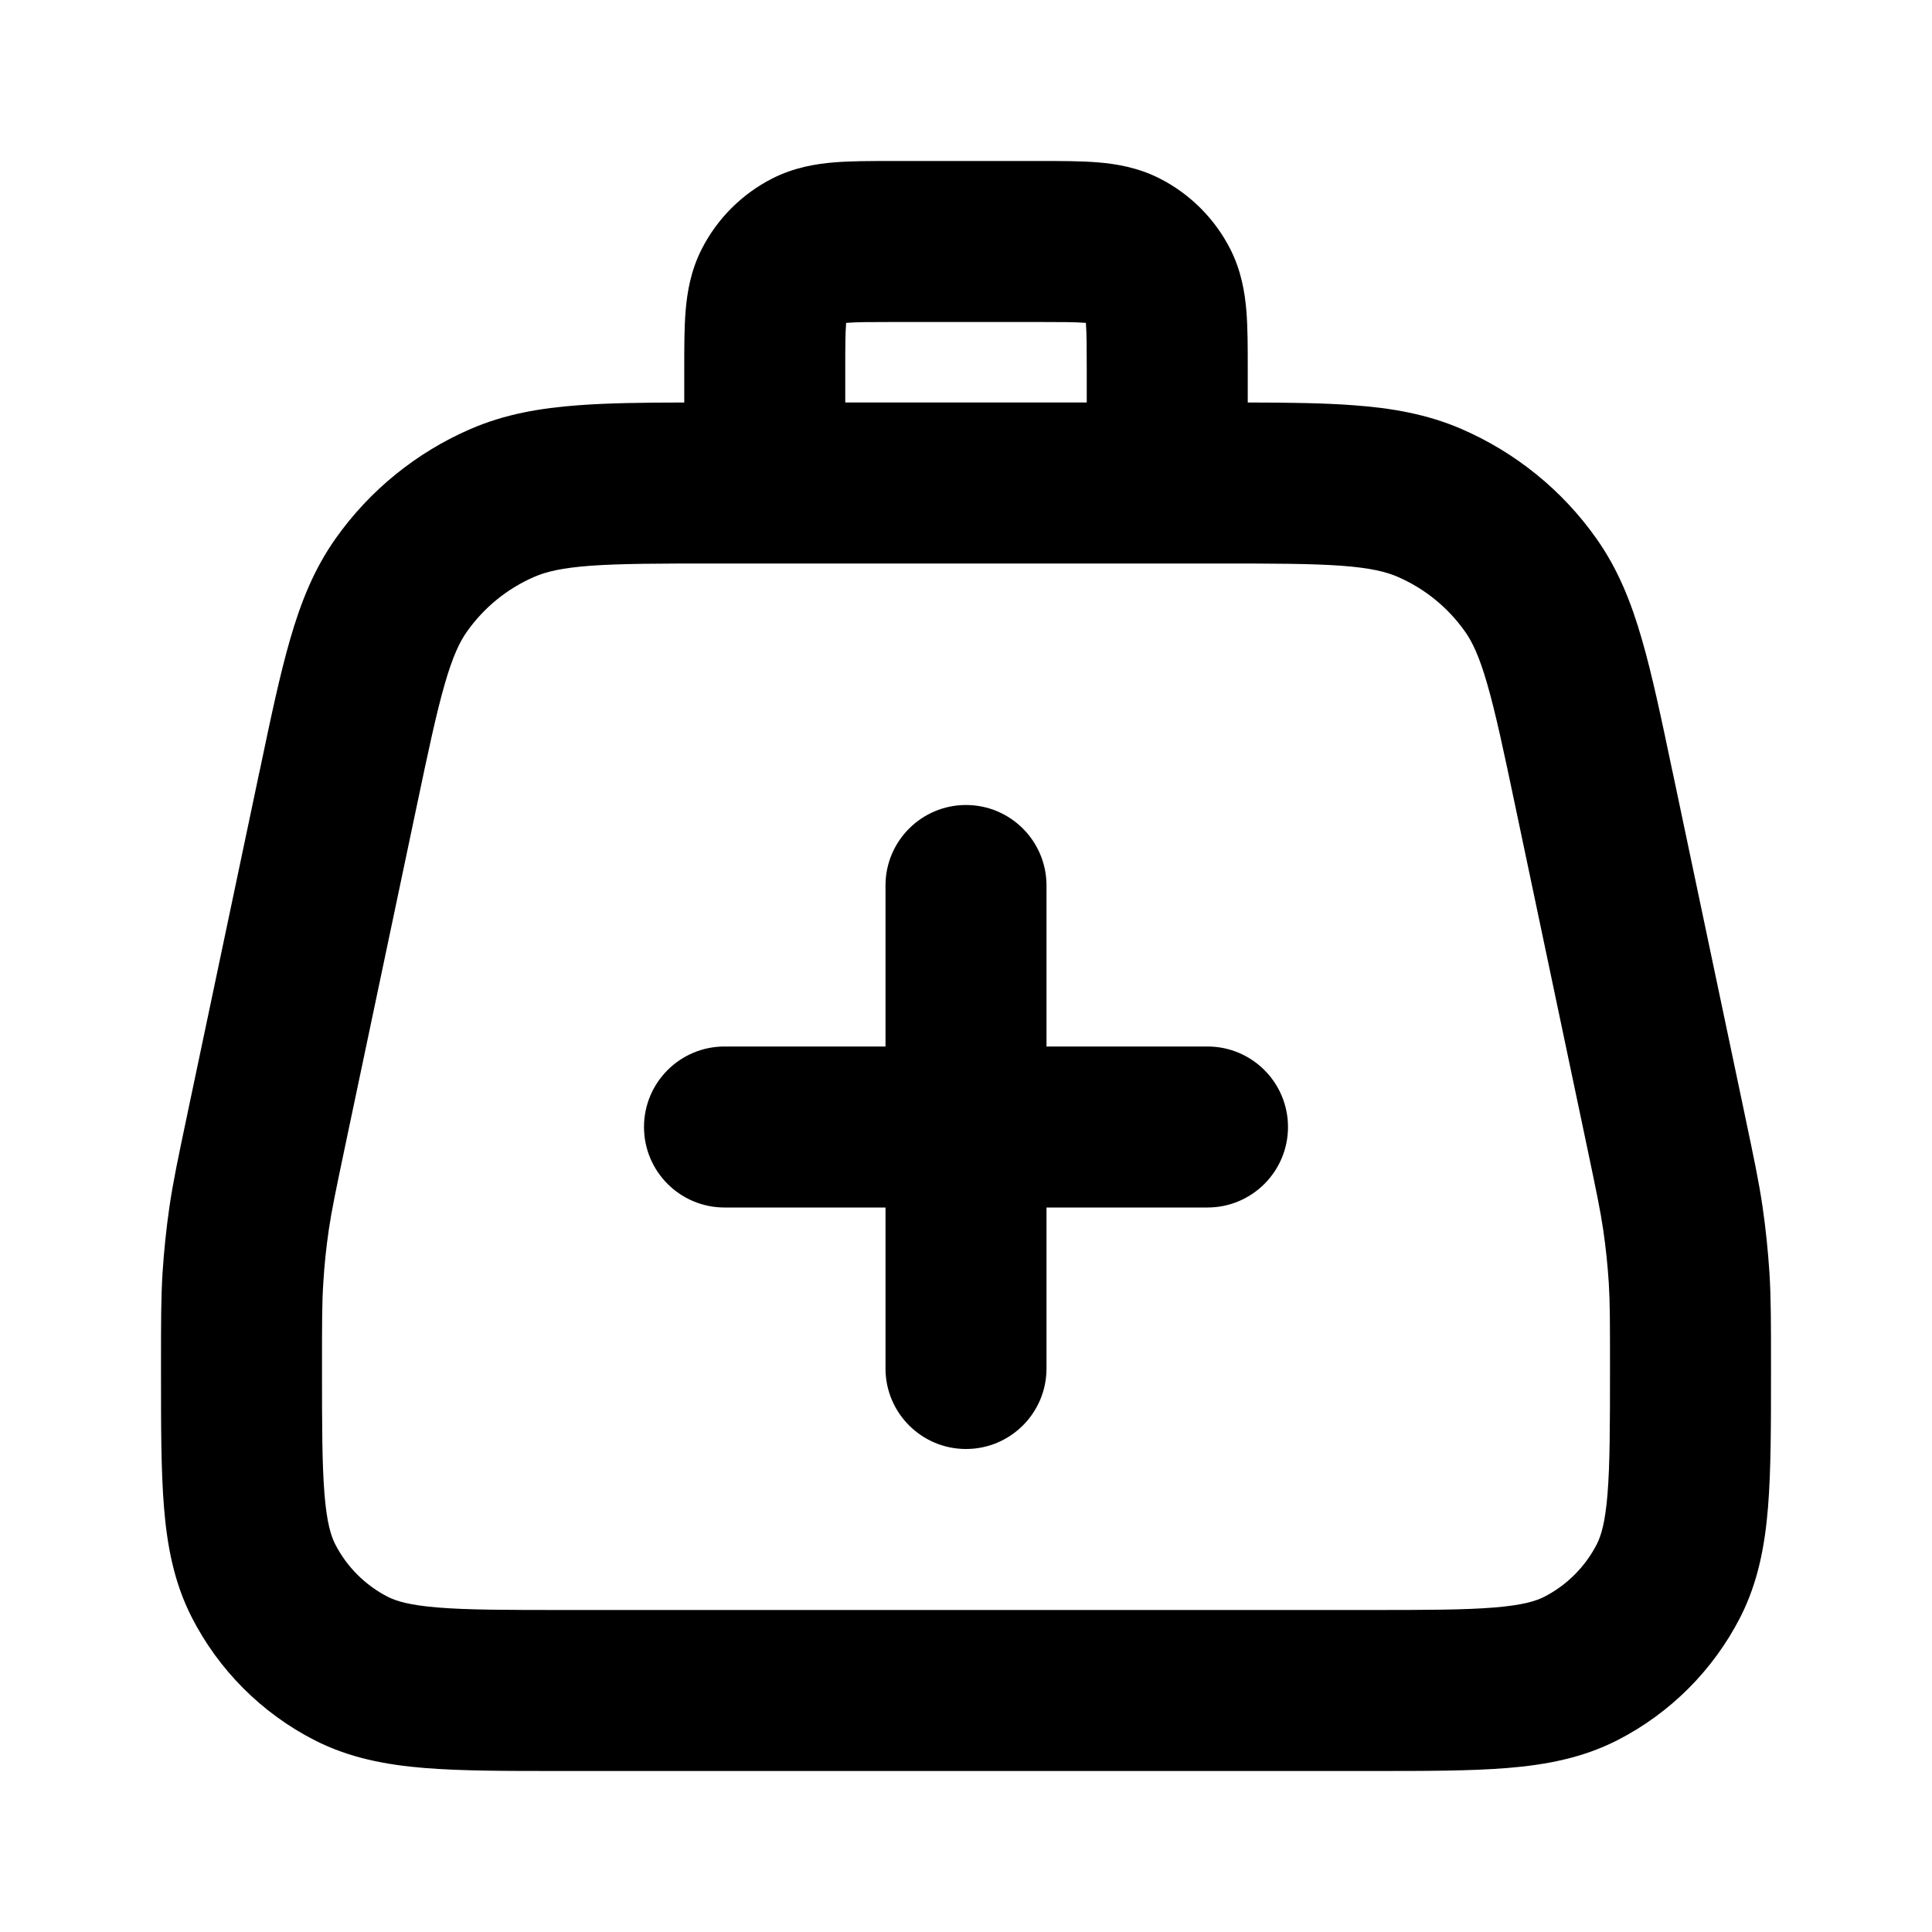
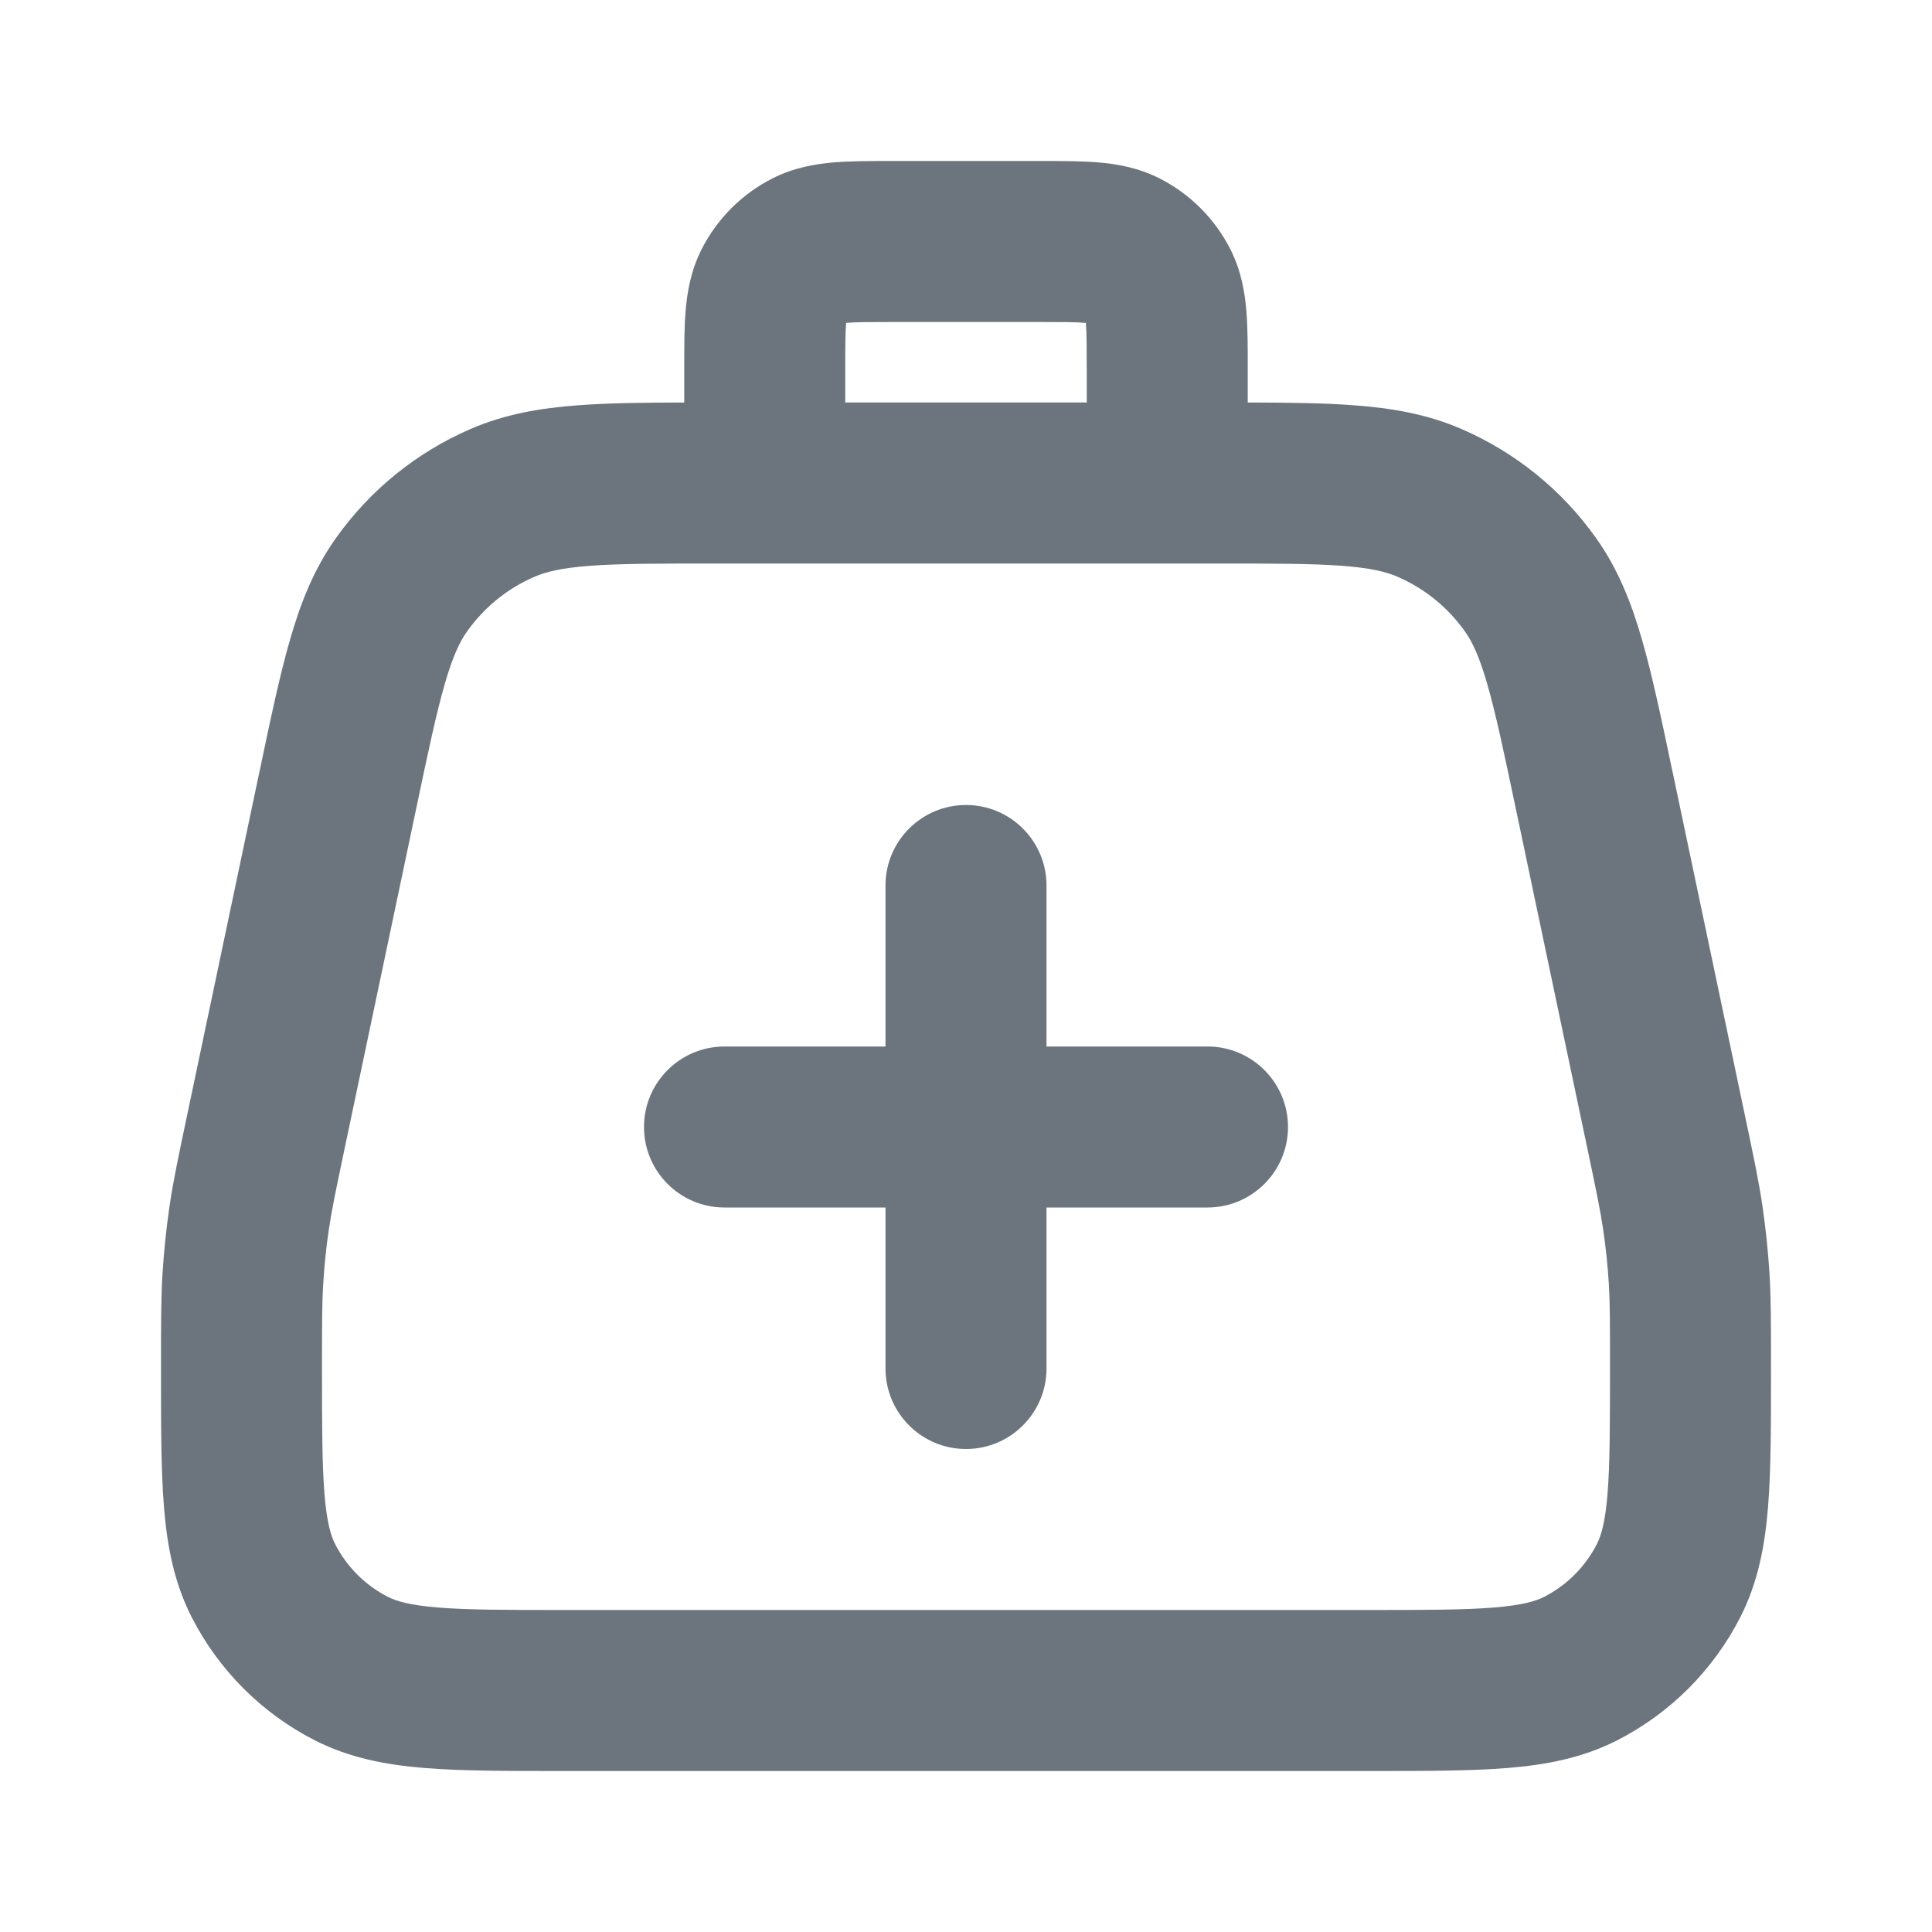
<svg xmlns="http://www.w3.org/2000/svg" width="24" height="24" viewBox="0 0 24 24" fill="none">
-   <path fill-rule="evenodd" clip-rule="evenodd" d="M12.9 2L12.932 2L12.932 2C13.184 2 13.43 2 13.638 2.017C13.867 2.036 14.136 2.08 14.408 2.218C14.784 2.41 15.09 2.716 15.282 3.092C15.42 3.363 15.464 3.633 15.483 3.862C15.5 4.07 15.5 4.316 15.5 4.568V4.568L15.5 4.6L15.5 5C16.007 5.001 16.442 5.006 16.812 5.034C17.289 5.069 17.728 5.144 18.157 5.33C18.828 5.621 19.407 6.09 19.829 6.687C20.099 7.068 20.264 7.483 20.396 7.942C20.523 8.38 20.637 8.92 20.773 9.57L20.773 9.57L20.781 9.605L21.67 13.827L21.677 13.861L21.677 13.861C21.786 14.378 21.85 14.681 21.895 14.99C21.935 15.264 21.963 15.539 21.981 15.815C22 16.126 22 16.436 22 16.965V17V17.04V17.04C22 17.706 22 18.265 21.963 18.723C21.924 19.202 21.839 19.657 21.619 20.089C21.283 20.747 20.747 21.283 20.089 21.619C19.657 21.839 19.202 21.924 18.723 21.963C18.266 22 17.706 22 17.04 22H17.04H17H7H6.96H6.96C6.294 22 5.734 22 5.277 21.963C4.798 21.924 4.343 21.839 3.911 21.619C3.252 21.283 2.717 20.747 2.381 20.089C2.161 19.657 2.076 19.202 2.037 18.723C2 18.265 2 17.706 2 17.04V17.04V17V16.964V16.964C2 16.436 2 16.126 2.019 15.815C2.037 15.539 2.065 15.264 2.105 14.99C2.15 14.681 2.214 14.378 2.323 13.861L2.33 13.827L3.219 9.605L3.227 9.57L3.227 9.57C3.363 8.92 3.477 8.38 3.604 7.942C3.736 7.483 3.901 7.068 4.171 6.687C4.594 6.09 5.172 5.621 5.843 5.33C6.272 5.144 6.711 5.069 7.188 5.034C7.558 5.006 7.993 5.001 8.5 5V4.6L8.5 4.568C8.5 4.316 8.5 4.07 8.517 3.862C8.536 3.633 8.58 3.363 8.718 3.092C8.91 2.716 9.216 2.41 9.592 2.218C9.863 2.08 10.133 2.036 10.362 2.017C10.57 2 10.816 2 11.068 2L11.068 2L11.1 2H12.9ZM15.105 7H14.5L9.5 7H9.5H9.5H8.895C8.186 7 7.708 7.001 7.335 7.028C6.974 7.055 6.782 7.103 6.639 7.165C6.303 7.31 6.014 7.545 5.802 7.844C5.712 7.971 5.625 8.149 5.525 8.497C5.421 8.856 5.322 9.323 5.176 10.017L4.287 14.239C4.169 14.8 4.119 15.04 4.084 15.279C4.052 15.498 4.029 15.719 4.016 15.939C4 16.181 4 16.426 4 17C4 17.716 4.001 18.194 4.031 18.561C4.06 18.916 4.111 19.078 4.163 19.181C4.307 19.463 4.537 19.693 4.819 19.837C4.922 19.889 5.084 19.94 5.439 19.969C5.806 19.999 6.283 20 7 20H17C17.717 20 18.194 19.999 18.561 19.969C18.916 19.94 19.078 19.889 19.181 19.837C19.463 19.693 19.693 19.463 19.837 19.181C19.889 19.078 19.94 18.916 19.969 18.561C19.999 18.194 20 17.716 20 17C20 16.426 20 16.181 19.985 15.939C19.971 15.719 19.948 15.498 19.916 15.279C19.881 15.04 19.831 14.8 19.713 14.239L18.824 10.017C18.678 9.323 18.579 8.856 18.475 8.497C18.375 8.149 18.288 7.971 18.198 7.844C17.986 7.545 17.697 7.31 17.361 7.165C17.218 7.103 17.026 7.055 16.665 7.028C16.292 7.001 15.814 7 15.105 7ZM13.5 5H10.5V4.6C10.5 4.303 10.501 4.141 10.51 4.025L10.511 4.011L10.525 4.01C10.641 4.001 10.803 4 11.1 4H12.9C13.197 4 13.359 4.001 13.475 4.01L13.489 4.011L13.49 4.025C13.499 4.141 13.5 4.303 13.5 4.6L13.5 5ZM11 11C11 10.448 11.448 10 12 10C12.552 10 13 10.448 13 11V13H15C15.552 13 16 13.448 16 14C16 14.552 15.552 15 15 15H13V17C13 17.552 12.552 18 12 18C11.448 18 11 17.552 11 17V15H9C8.448 15 8 14.552 8 14C8 13.448 8.448 13 9 13H11V11Z" fill="currentColor" />
+   <path fill-rule="evenodd" clip-rule="evenodd" d="M12.9 2L12.932 2L12.932 2C13.184 2 13.43 2 13.638 2.017C13.867 2.036 14.136 2.08 14.408 2.218C14.784 2.41 15.09 2.716 15.282 3.092C15.42 3.363 15.464 3.633 15.483 3.862C15.5 4.07 15.5 4.316 15.5 4.568V4.568L15.5 4.6L15.5 5C16.007 5.001 16.442 5.006 16.812 5.034C17.289 5.069 17.728 5.144 18.157 5.33C18.828 5.621 19.407 6.09 19.829 6.687C20.099 7.068 20.264 7.483 20.396 7.942C20.523 8.38 20.637 8.92 20.773 9.57L20.773 9.57L20.781 9.605L21.67 13.827L21.677 13.861L21.677 13.861C21.786 14.378 21.85 14.681 21.895 14.99C21.935 15.264 21.963 15.539 21.981 15.815C22 16.126 22 16.436 22 16.965V17V17.04V17.04C22 17.706 22 18.265 21.963 18.723C21.924 19.202 21.839 19.657 21.619 20.089C21.283 20.747 20.747 21.283 20.089 21.619C19.657 21.839 19.202 21.924 18.723 21.963C18.266 22 17.706 22 17.04 22H17.04H17H7H6.96H6.96C6.294 22 5.734 22 5.277 21.963C4.798 21.924 4.343 21.839 3.911 21.619C3.252 21.283 2.717 20.747 2.381 20.089C2.161 19.657 2.076 19.202 2.037 18.723C2 18.265 2 17.706 2 17.04V17.04V17V16.964V16.964C2 16.436 2 16.126 2.019 15.815C2.037 15.539 2.065 15.264 2.105 14.99C2.15 14.681 2.214 14.378 2.323 13.861L2.33 13.827L3.219 9.605L3.227 9.57L3.227 9.57C3.363 8.92 3.477 8.38 3.604 7.942C3.736 7.483 3.901 7.068 4.171 6.687C4.594 6.09 5.172 5.621 5.843 5.33C6.272 5.144 6.711 5.069 7.188 5.034C7.558 5.006 7.993 5.001 8.5 5V4.6L8.5 4.568C8.5 4.316 8.5 4.07 8.517 3.862C8.536 3.633 8.58 3.363 8.718 3.092C8.91 2.716 9.216 2.41 9.592 2.218C9.863 2.08 10.133 2.036 10.362 2.017C10.57 2 10.816 2 11.068 2L11.068 2L11.1 2H12.9ZM15.105 7H14.5L9.5 7H9.5H9.5H8.895C8.186 7 7.708 7.001 7.335 7.028C6.974 7.055 6.782 7.103 6.639 7.165C6.303 7.31 6.014 7.545 5.802 7.844C5.712 7.971 5.625 8.149 5.525 8.497C5.421 8.856 5.322 9.323 5.176 10.017L4.287 14.239C4.169 14.8 4.119 15.04 4.084 15.279C4.052 15.498 4.029 15.719 4.016 15.939C4 16.181 4 16.426 4 17C4 17.716 4.001 18.194 4.031 18.561C4.06 18.916 4.111 19.078 4.163 19.181C4.307 19.463 4.537 19.693 4.819 19.837C4.922 19.889 5.084 19.94 5.439 19.969C5.806 19.999 6.283 20 7 20H17C17.717 20 18.194 19.999 18.561 19.969C18.916 19.94 19.078 19.889 19.181 19.837C19.463 19.693 19.693 19.463 19.837 19.181C19.889 19.078 19.94 18.916 19.969 18.561C19.999 18.194 20 17.716 20 17C20 16.426 20 16.181 19.985 15.939C19.971 15.719 19.948 15.498 19.916 15.279C19.881 15.04 19.831 14.8 19.713 14.239L18.824 10.017C18.678 9.323 18.579 8.856 18.475 8.497C18.375 8.149 18.288 7.971 18.198 7.844C17.986 7.545 17.697 7.31 17.361 7.165C17.218 7.103 17.026 7.055 16.665 7.028C16.292 7.001 15.814 7 15.105 7ZM13.5 5H10.5V4.6C10.5 4.303 10.501 4.141 10.51 4.025L10.511 4.011L10.525 4.01C10.641 4.001 10.803 4 11.1 4H12.9C13.197 4 13.359 4.001 13.475 4.01L13.489 4.011L13.49 4.025C13.499 4.141 13.5 4.303 13.5 4.6L13.5 5ZM11 11C11 10.448 11.448 10 12 10C12.552 10 13 10.448 13 11V13H15C15.552 13 16 13.448 16 14C16 14.552 15.552 15 15 15H13V17C13 17.552 12.552 18 12 18C11.448 18 11 17.552 11 17V15H9C8.448 15 8 14.552 8 14C8 13.448 8.448 13 9 13H11V11Z" fill="#6c757d" />
</svg>
